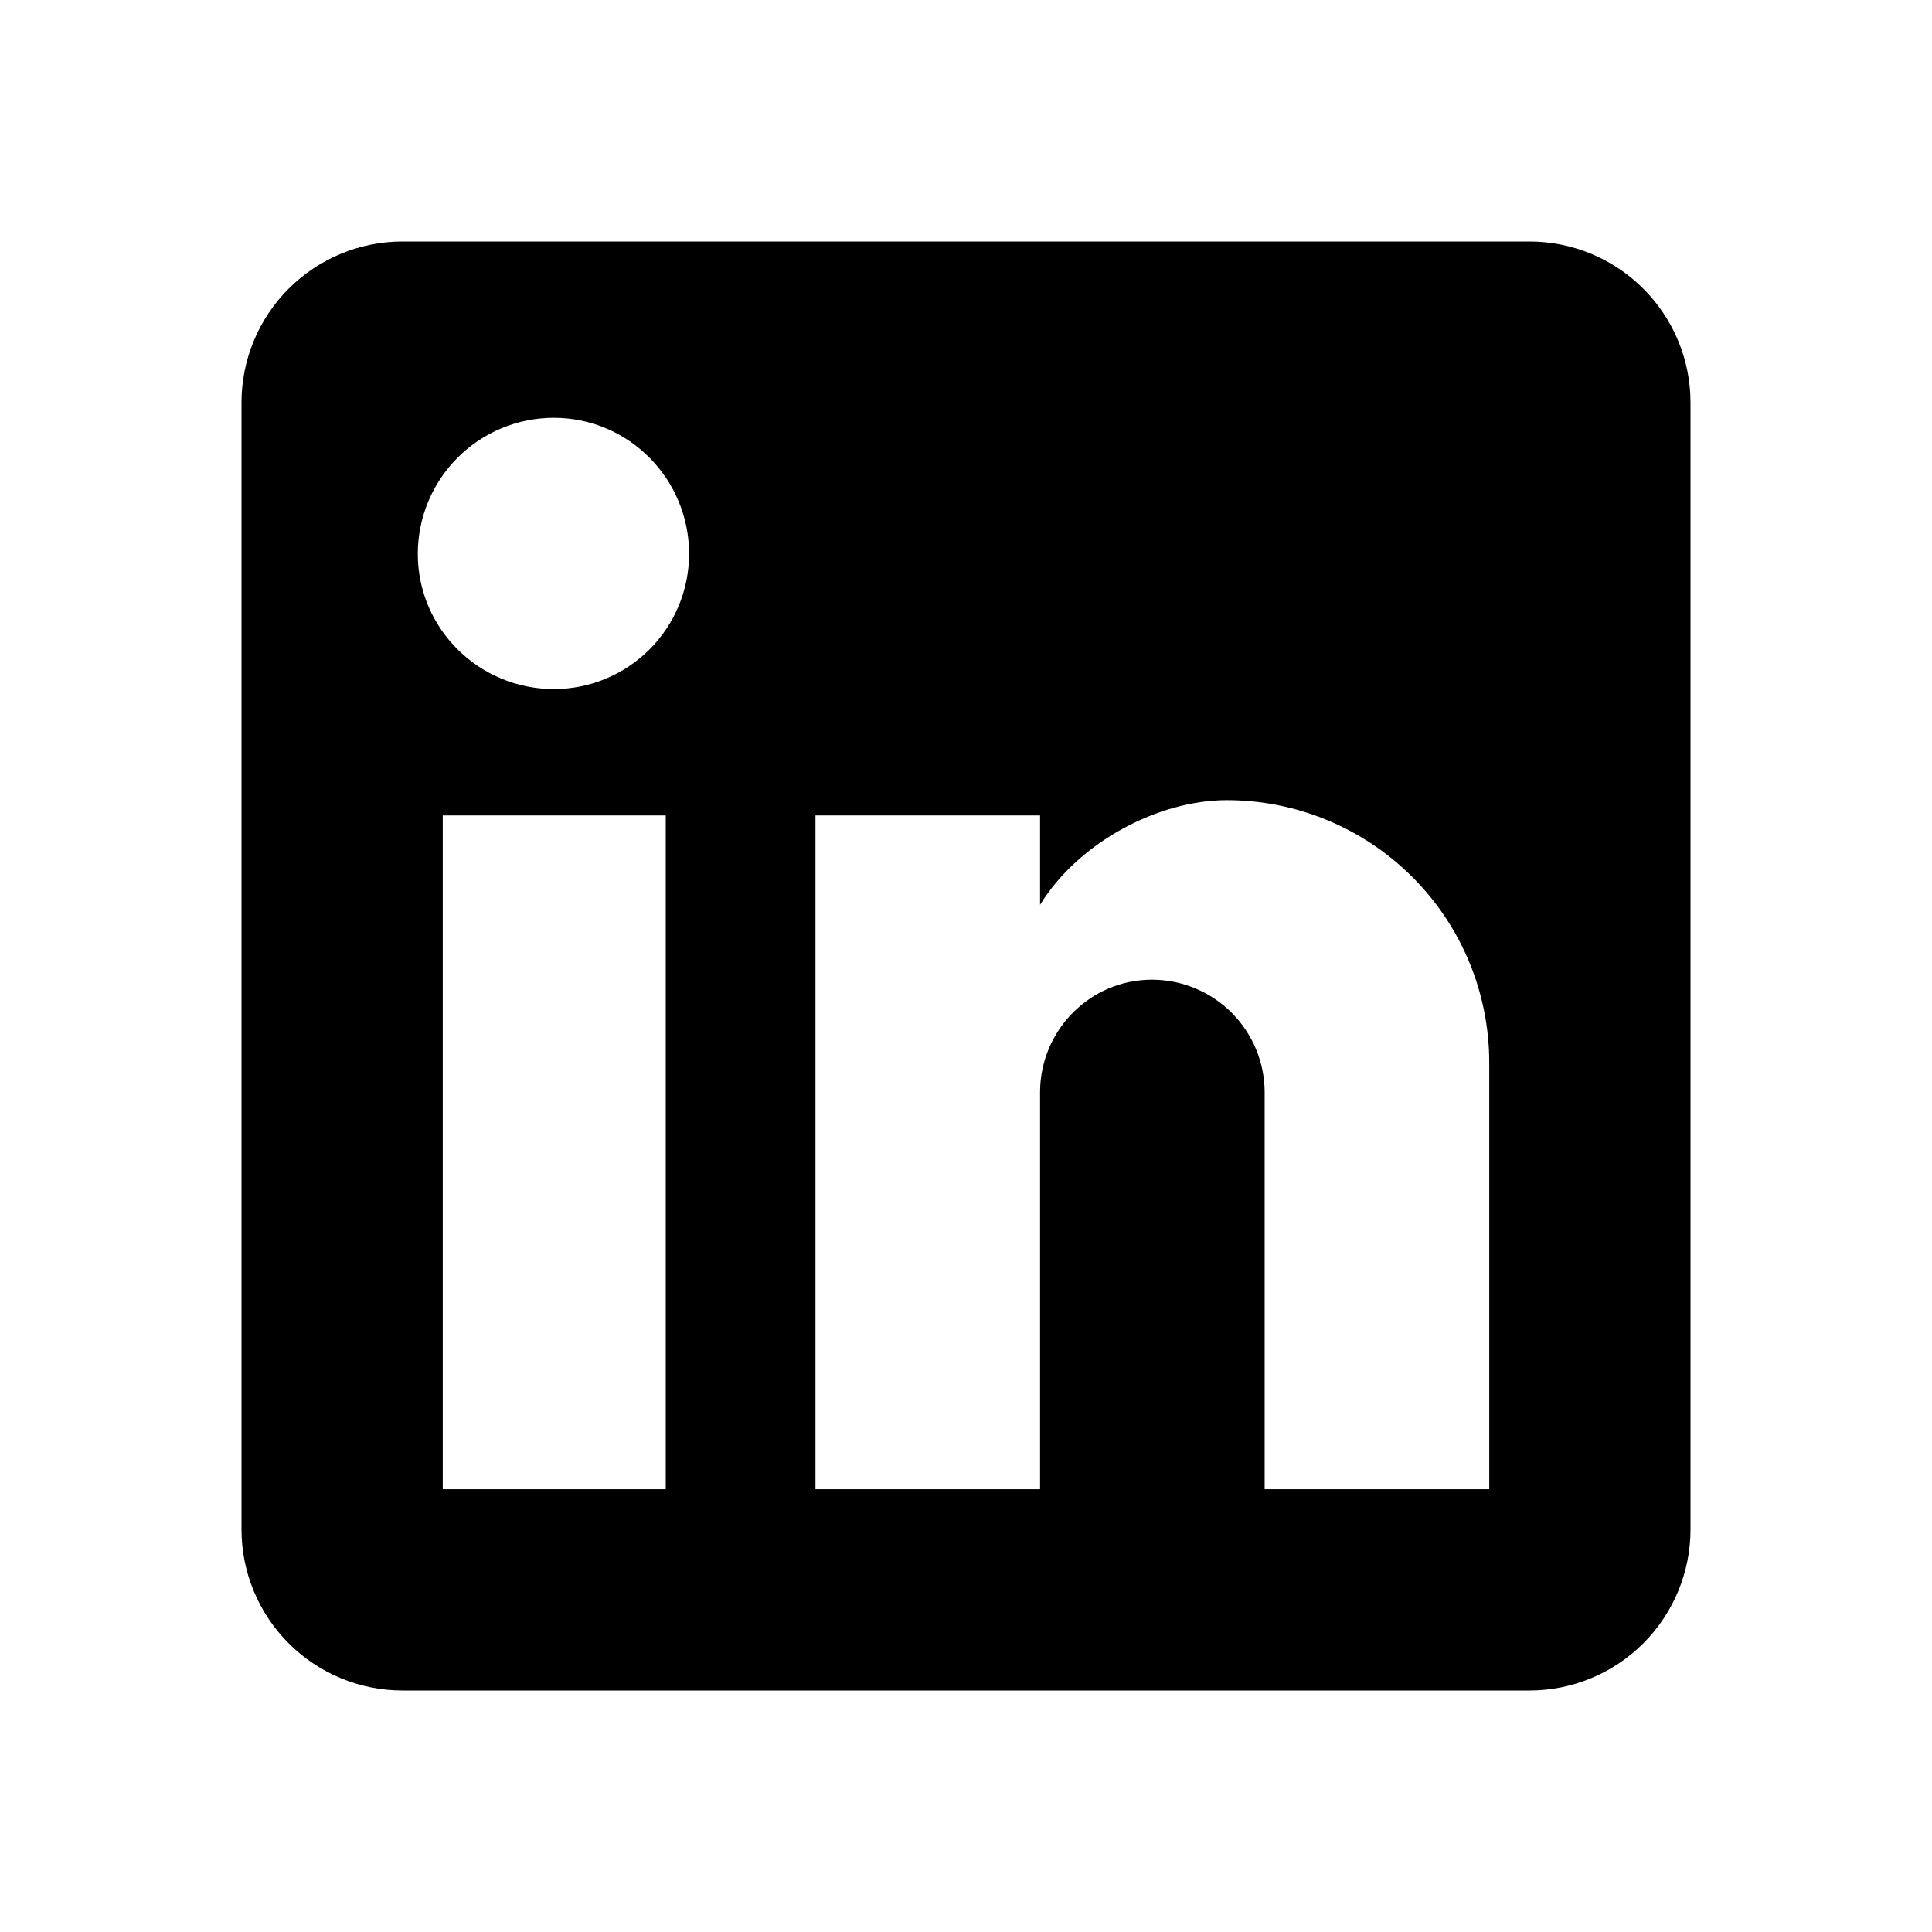
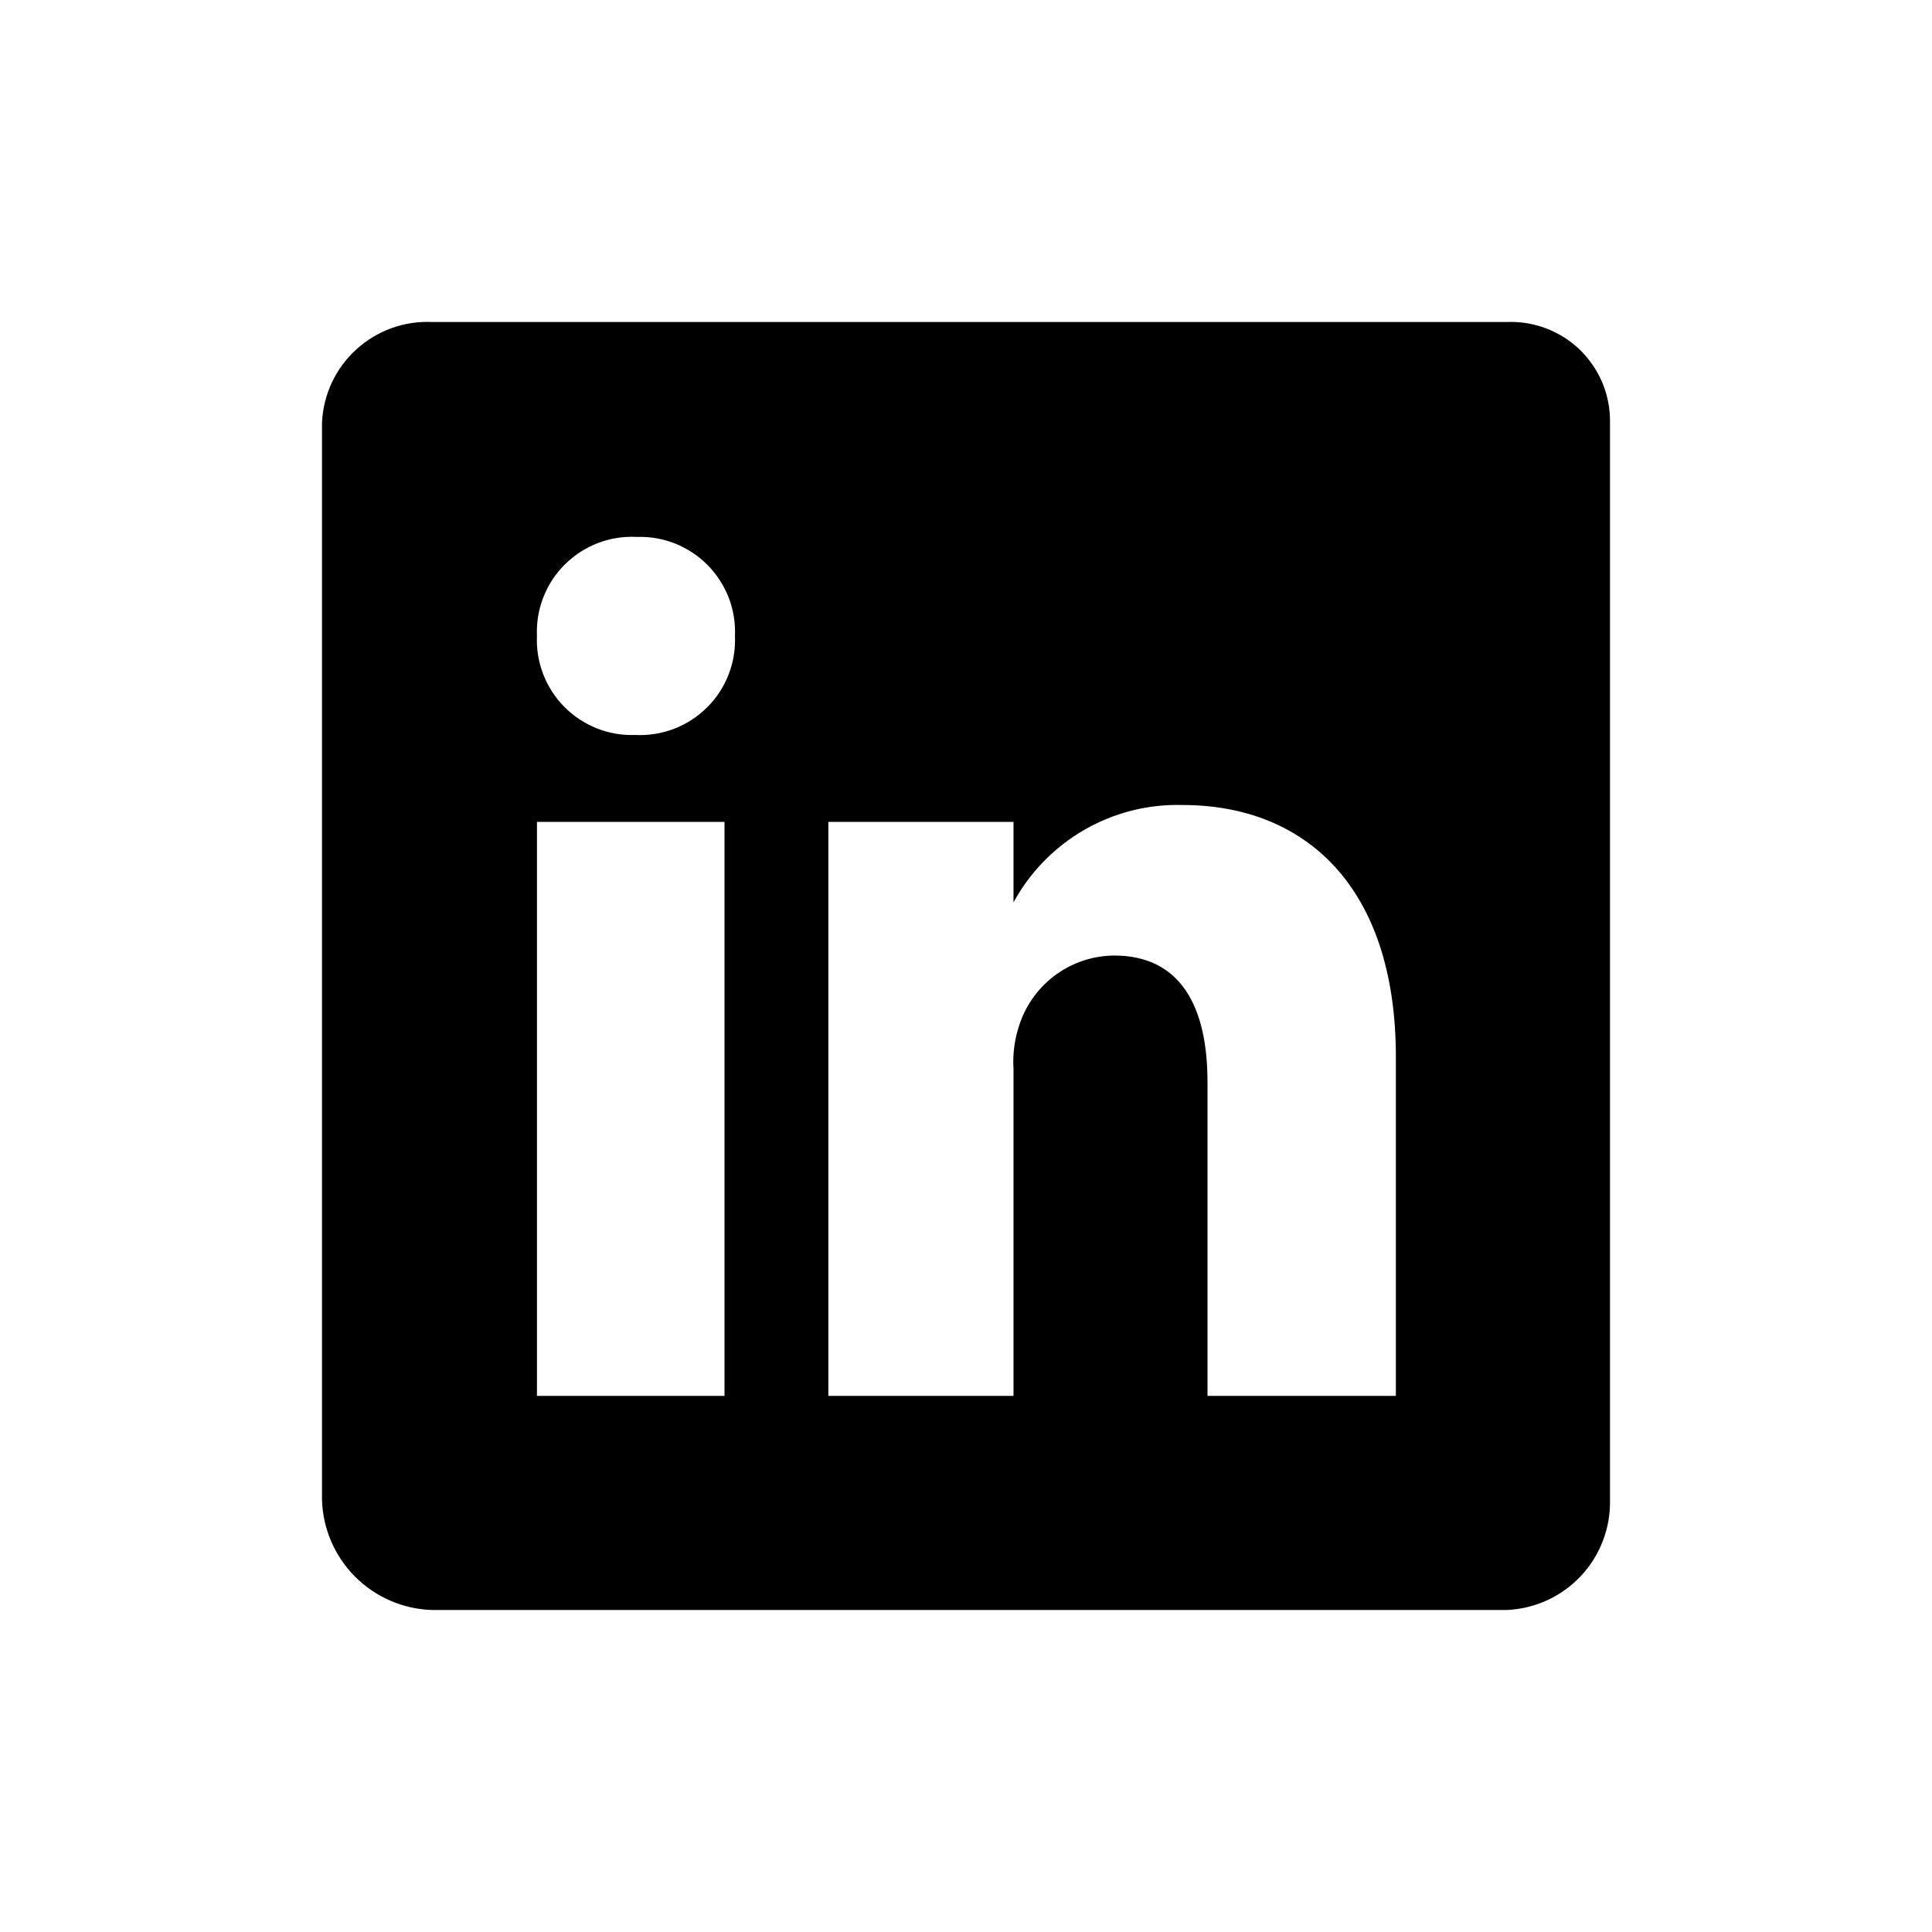
- <svg xmlns="http://www.w3.org/2000/svg" width="24" height="24" viewBox="0 0 24 24" fill="none">
-   <path d="M19 3C19.53 3 20.039 3.211 20.414 3.586C20.789 3.961 21 4.47 21 5V19C21 19.53 20.789 20.039 20.414 20.414C20.039 20.789 19.53 21 19 21H5C4.47 21 3.961 20.789 3.586 20.414C3.211 20.039 3 19.53 3 19V5C3 4.47 3.211 3.961 3.586 3.586C3.961 3.211 4.47 3 5 3H19ZM18.5 18.5V13.2C18.5 12.335 18.157 11.506 17.545 10.895C16.934 10.284 16.105 9.94 15.24 9.94C14.39 9.94 13.4 10.46 12.92 11.24V10.13H10.13V18.5H12.92V13.57C12.92 12.8 13.54 12.17 14.31 12.17C14.681 12.17 15.037 12.318 15.3 12.58C15.562 12.843 15.71 13.199 15.71 13.57V18.5H18.5ZM6.88 8.56C7.326 8.56 7.753 8.383 8.068 8.068C8.383 7.753 8.56 7.326 8.56 6.88C8.56 5.95 7.81 5.19 6.88 5.19C6.432 5.19 6.002 5.368 5.685 5.685C5.368 6.002 5.19 6.432 5.19 6.88C5.19 7.81 5.95 8.56 6.88 8.56ZM8.27 18.5V10.13H5.5V18.5H8.27Z" fill="black" />
+ <svg xmlns="http://www.w3.org/2000/svg" width="800px" height="800px" viewBox="0 0 24 24" fill="none">
+   <path d="M18.72 4H5.37C5.198 3.992 5.026 4.018 4.864 4.076C4.702 4.135 4.553 4.225 4.426 4.341C4.298 4.457 4.195 4.597 4.122 4.753C4.049 4.909 4.008 5.078 4 5.25V18.63C4.01 18.99 4.158 19.333 4.412 19.587C4.667 19.842 5.01 19.99 5.37 20H18.72C19.07 19.984 19.4 19.832 19.64 19.576C19.879 19.32 20.008 18.98 20 18.63V5.25C20.003 5.082 19.971 4.916 19.908 4.761C19.844 4.606 19.749 4.466 19.63 4.349C19.51 4.232 19.367 4.141 19.211 4.081C19.054 4.021 18.887 3.993 18.72 4ZM9 17.34H6.67V10.21H9V17.34ZM7.89 9.13C7.727 9.136 7.565 9.108 7.414 9.048C7.263 8.988 7.126 8.897 7.011 8.782C6.897 8.666 6.807 8.528 6.748 8.376C6.69 8.225 6.663 8.063 6.67 7.9C6.663 7.736 6.69 7.572 6.75 7.419C6.81 7.265 6.901 7.126 7.018 7.011C7.135 6.895 7.274 6.805 7.428 6.746C7.582 6.687 7.746 6.661 7.91 6.67C8.073 6.664 8.235 6.692 8.386 6.752C8.537 6.812 8.674 6.903 8.789 7.018C8.903 7.134 8.993 7.272 9.052 7.423C9.11 7.575 9.137 7.737 9.13 7.9C9.137 8.064 9.11 8.228 9.05 8.381C8.99 8.535 8.899 8.674 8.782 8.789C8.665 8.905 8.526 8.995 8.372 9.054C8.218 9.113 8.054 9.138 7.89 9.13ZM17.34 17.34H15V13.44C15 12.51 14.67 11.87 13.84 11.87C13.582 11.872 13.331 11.954 13.122 12.104C12.912 12.255 12.755 12.466 12.67 12.71C12.605 12.893 12.578 13.086 12.59 13.28V17.34H10.29V10.21H12.59V11.21C12.794 10.834 13.099 10.523 13.469 10.309C13.84 10.095 14.262 9.988 14.69 10C16.2 10 17.34 11 17.34 13.13V17.34Z" fill="#000000" />
</svg>
